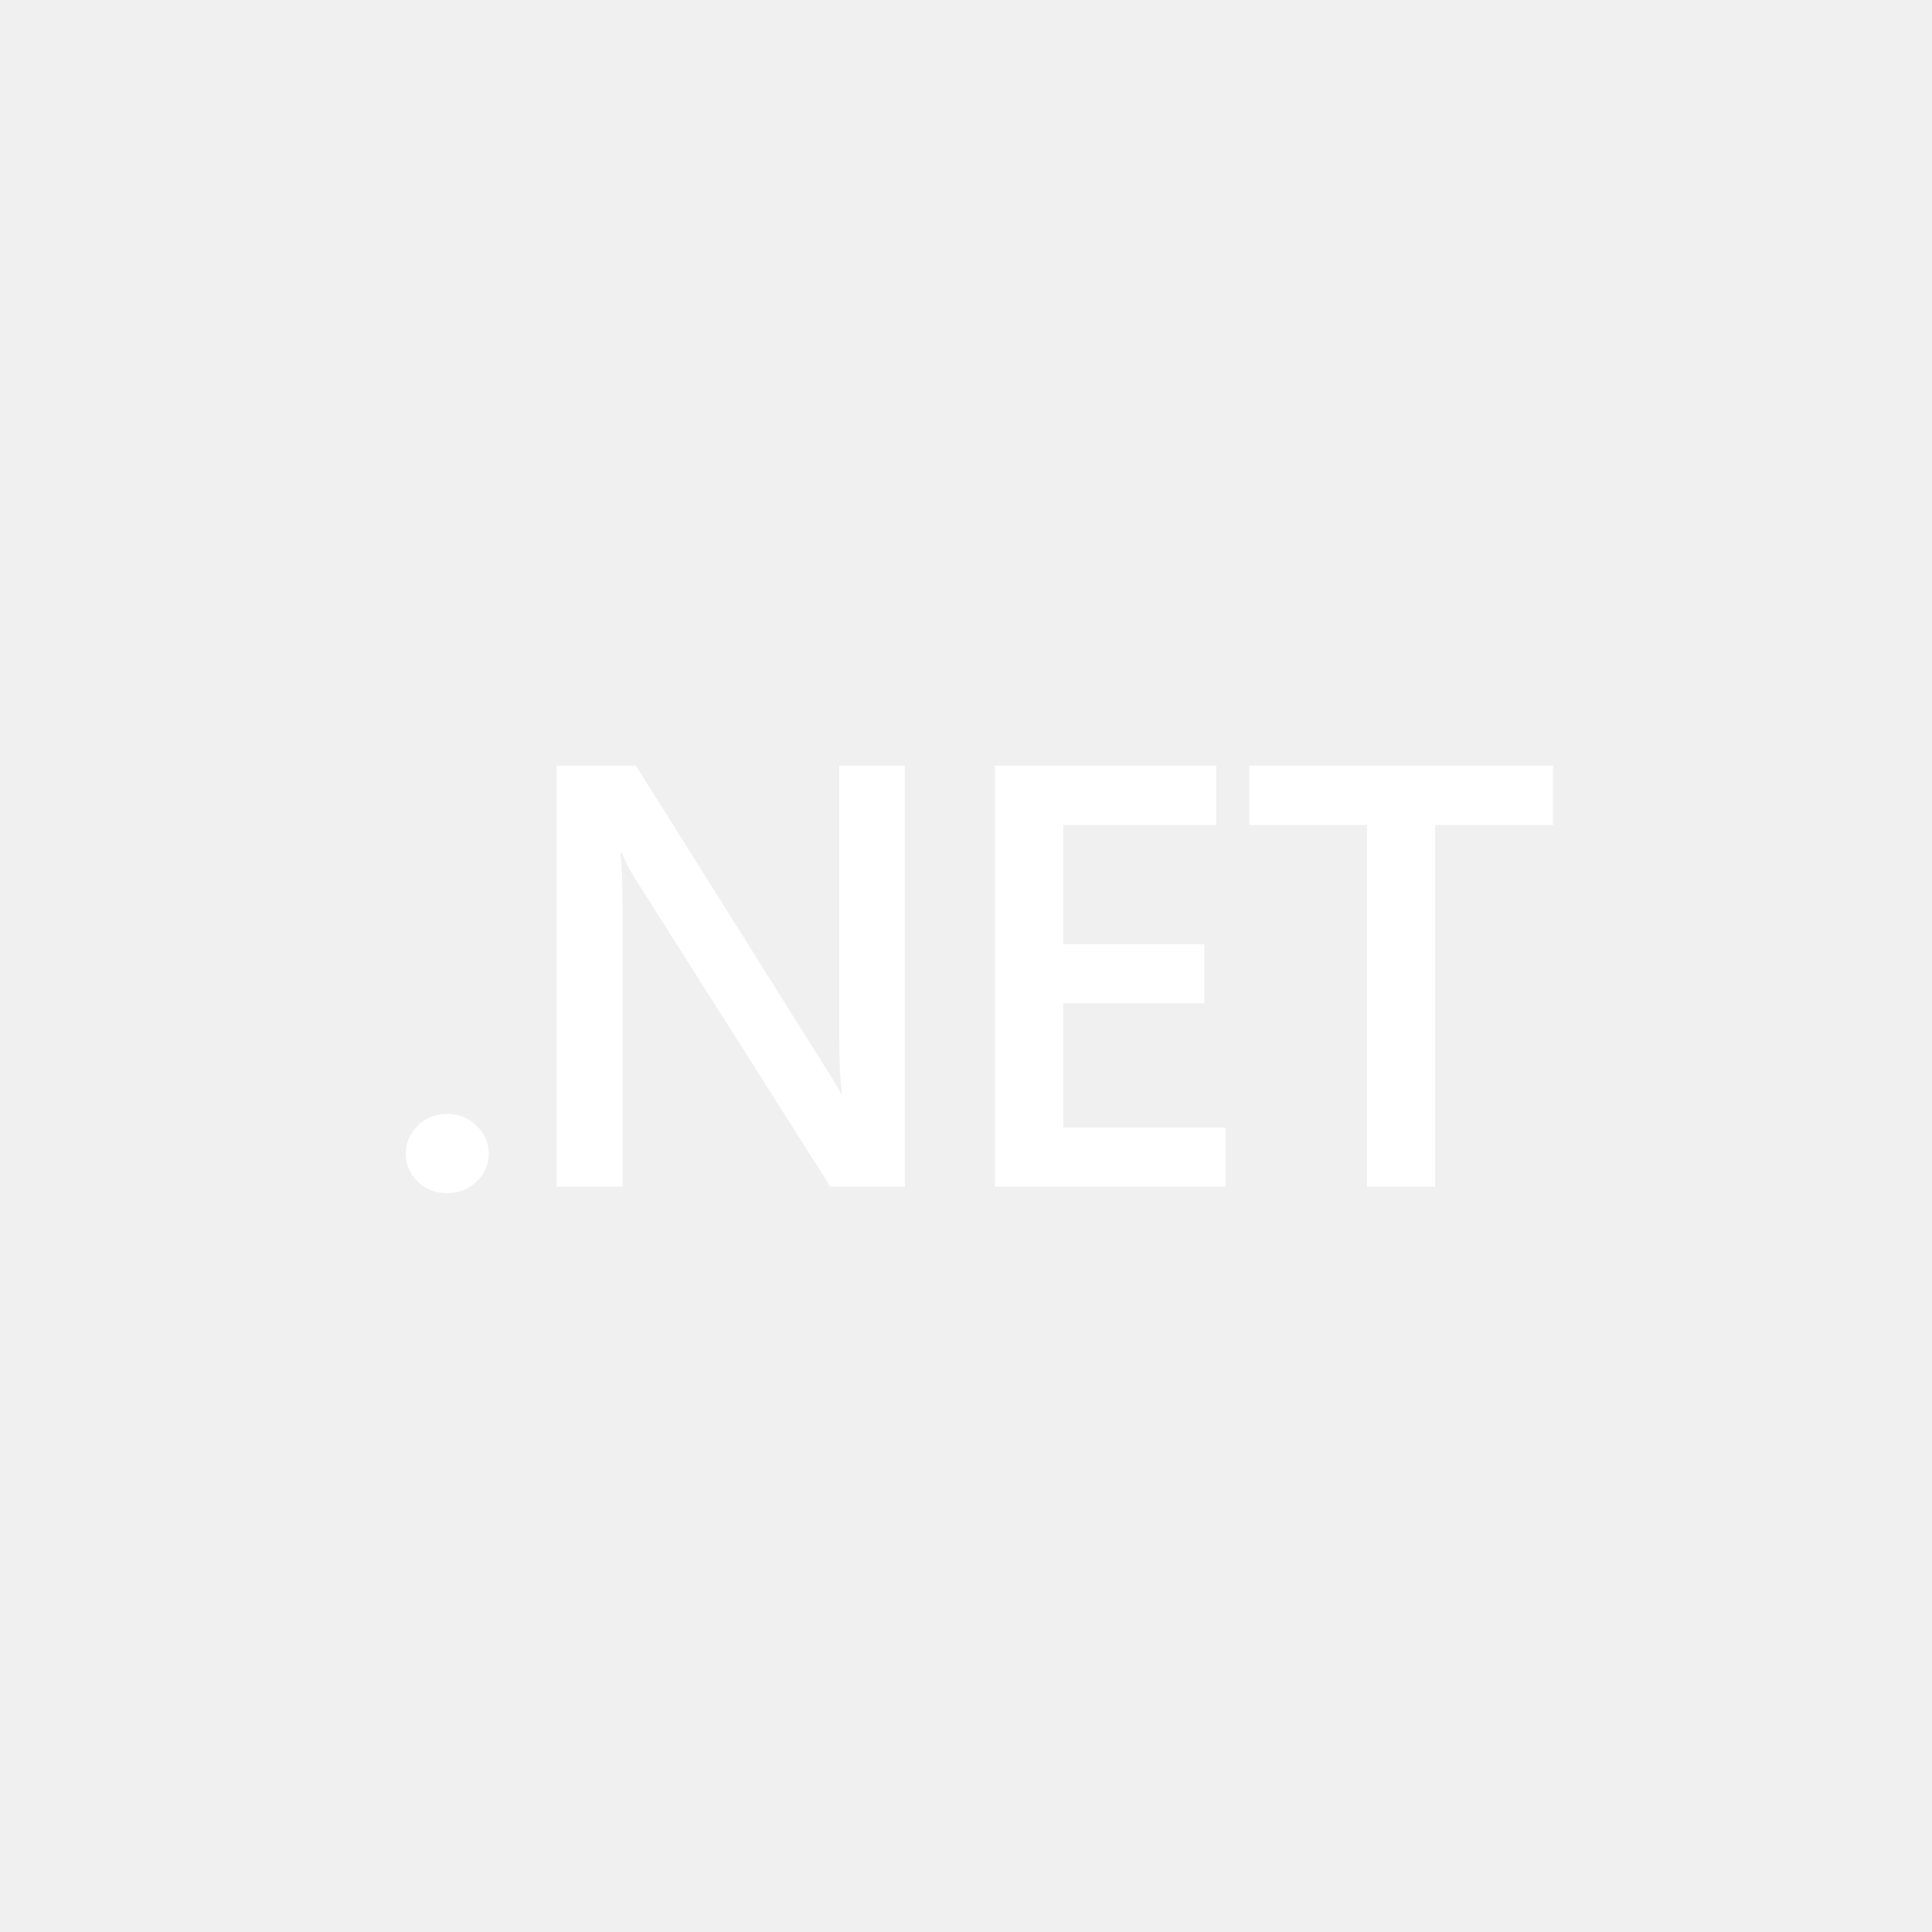
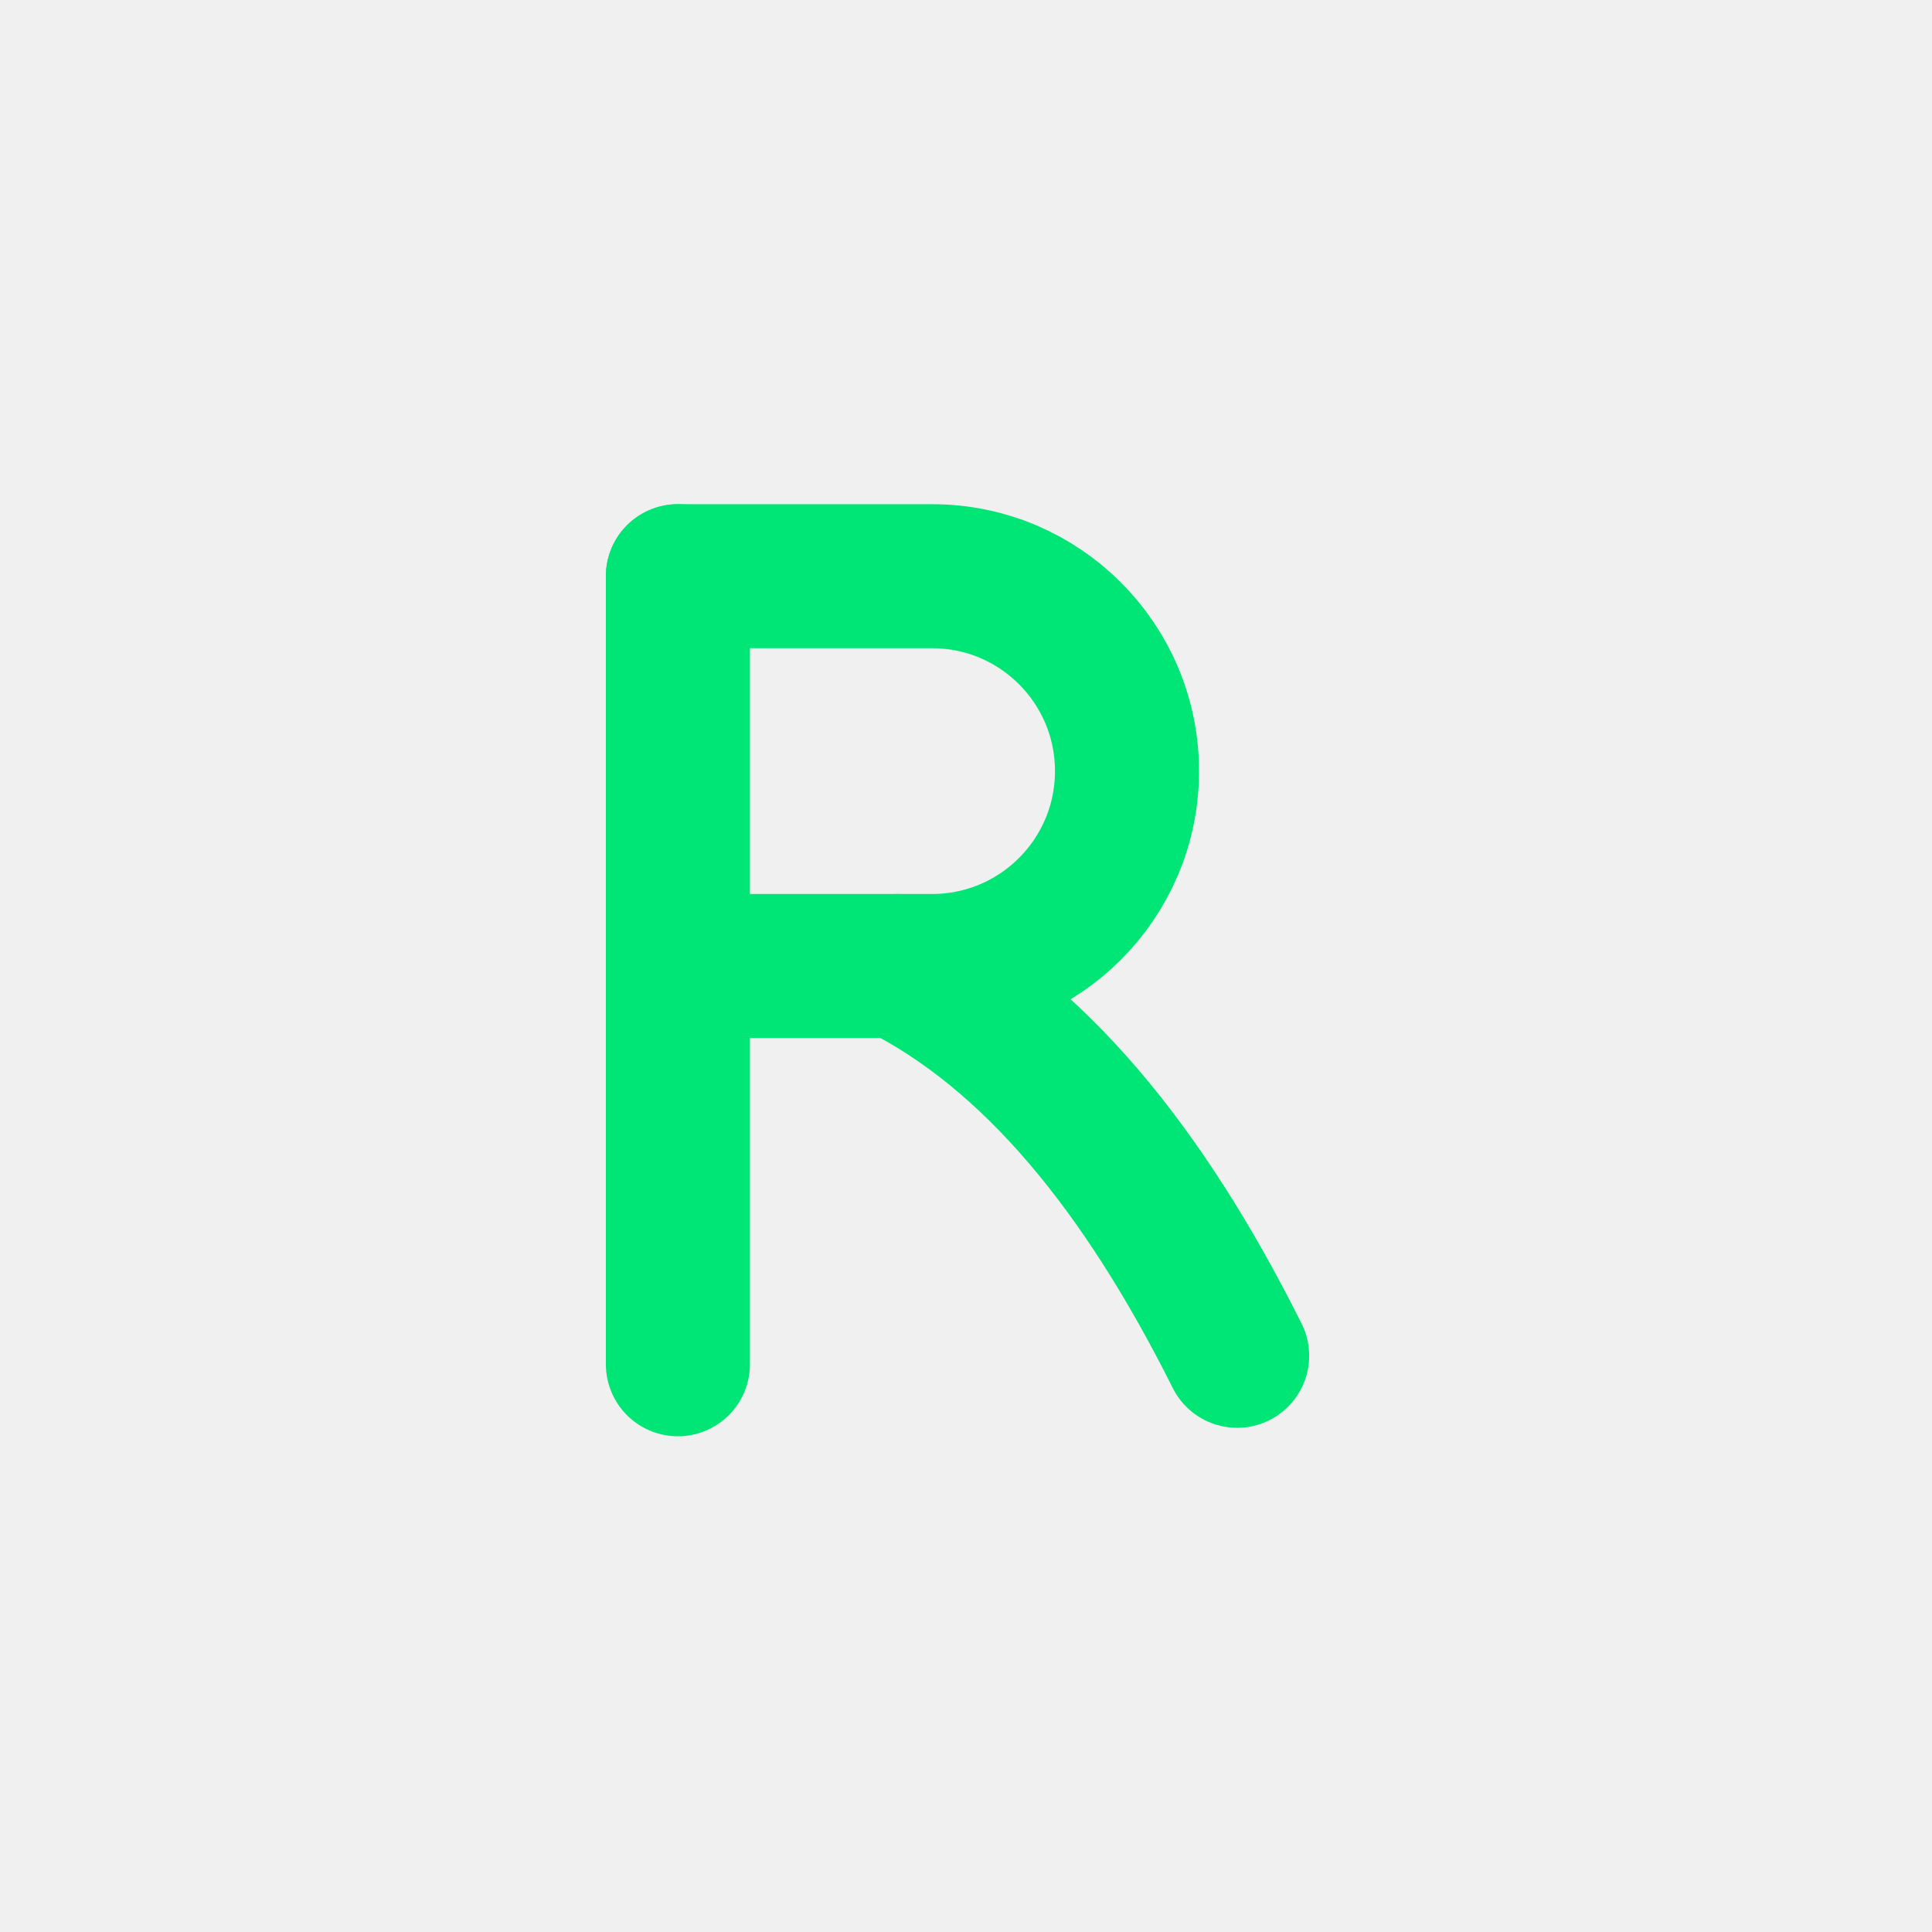
- <svg xmlns="http://www.w3.org/2000/svg" width="456" height="456" viewBox="0 0 456 456" version="1.1" xml:space="preserve" style="fill-rule:evenodd;clip-rule:evenodd;stroke-linejoin:round;stroke-miterlimit:2;">
-   <path d="m 105.5,281.609 c -2.703,0 -5.001,-0.9 -6.893,-2.702 -1.892,-1.848 -2.838,-4.042 -2.838,-6.582 0,-2.587 0.946,-4.804 2.838,-6.652 1.892,-1.848 4.19,-2.772 6.893,-2.772 2.748,0 5.068,0.924 6.96,2.772 1.937,1.848 2.906,4.064 2.906,6.652 0,2.54 -0.968,4.734 -2.906,6.582 -1.892,1.802 -4.212,2.702 -6.96,2.702 z" style="fill:#ffffff;fill-rule:nonzero;stroke-width:0.838" />
-   <path d="M 213.561,280.084 H 195.99 L 149.7,207.054 c -1.171,-1.848 -2.14,-3.765 -2.906,-5.751 h -0.406 c 0.361,2.125 0.541,6.675 0.541,13.65 v 65.132 h -15.543 v -99.36 h 18.719 l 44.737,71.298 c 1.892,2.957 3.109,4.989 3.649,6.098 h 0.27 c -0.45,-2.632 -0.676,-7.09 -0.676,-13.373 v -64.023 h 15.476 z" style="fill:#ffffff;fill-rule:nonzero;stroke-width:0.838" />
-   <path d="m 289.251,280.084 h -54.401 v -99.36 h 52.238 v 13.997 h -36.154 v 28.131 h 33.316 v 13.927 h -33.316 v 29.378 h 38.316 z" style="fill:#ffffff;fill-rule:nonzero;stroke-width:0.838" />
-   <path d="M 366.565,194.721 H 338.722 v 85.363 h -16.084 v -85.363 h -27.775 v -13.997 h 71.701 z" style="fill:#ffffff;fill-rule:nonzero;stroke-width:0.838" />
+ <svg xmlns="http://www.w3.org/2000/svg" width="456" height="456" viewBox="0 0 456 456" version="1.1">
+   <g fill="none" stroke="#00E676" stroke-width="34" stroke-linecap="round" stroke-linejoin="round">
+     <path d="M160 136 V322" />
+     <path d="M160 136 H220 A46 46 0 0 1 220 228 H160" />
+     <path d="M212 228 C244 244 270 276 292 320" />
+   </g>
</svg>
